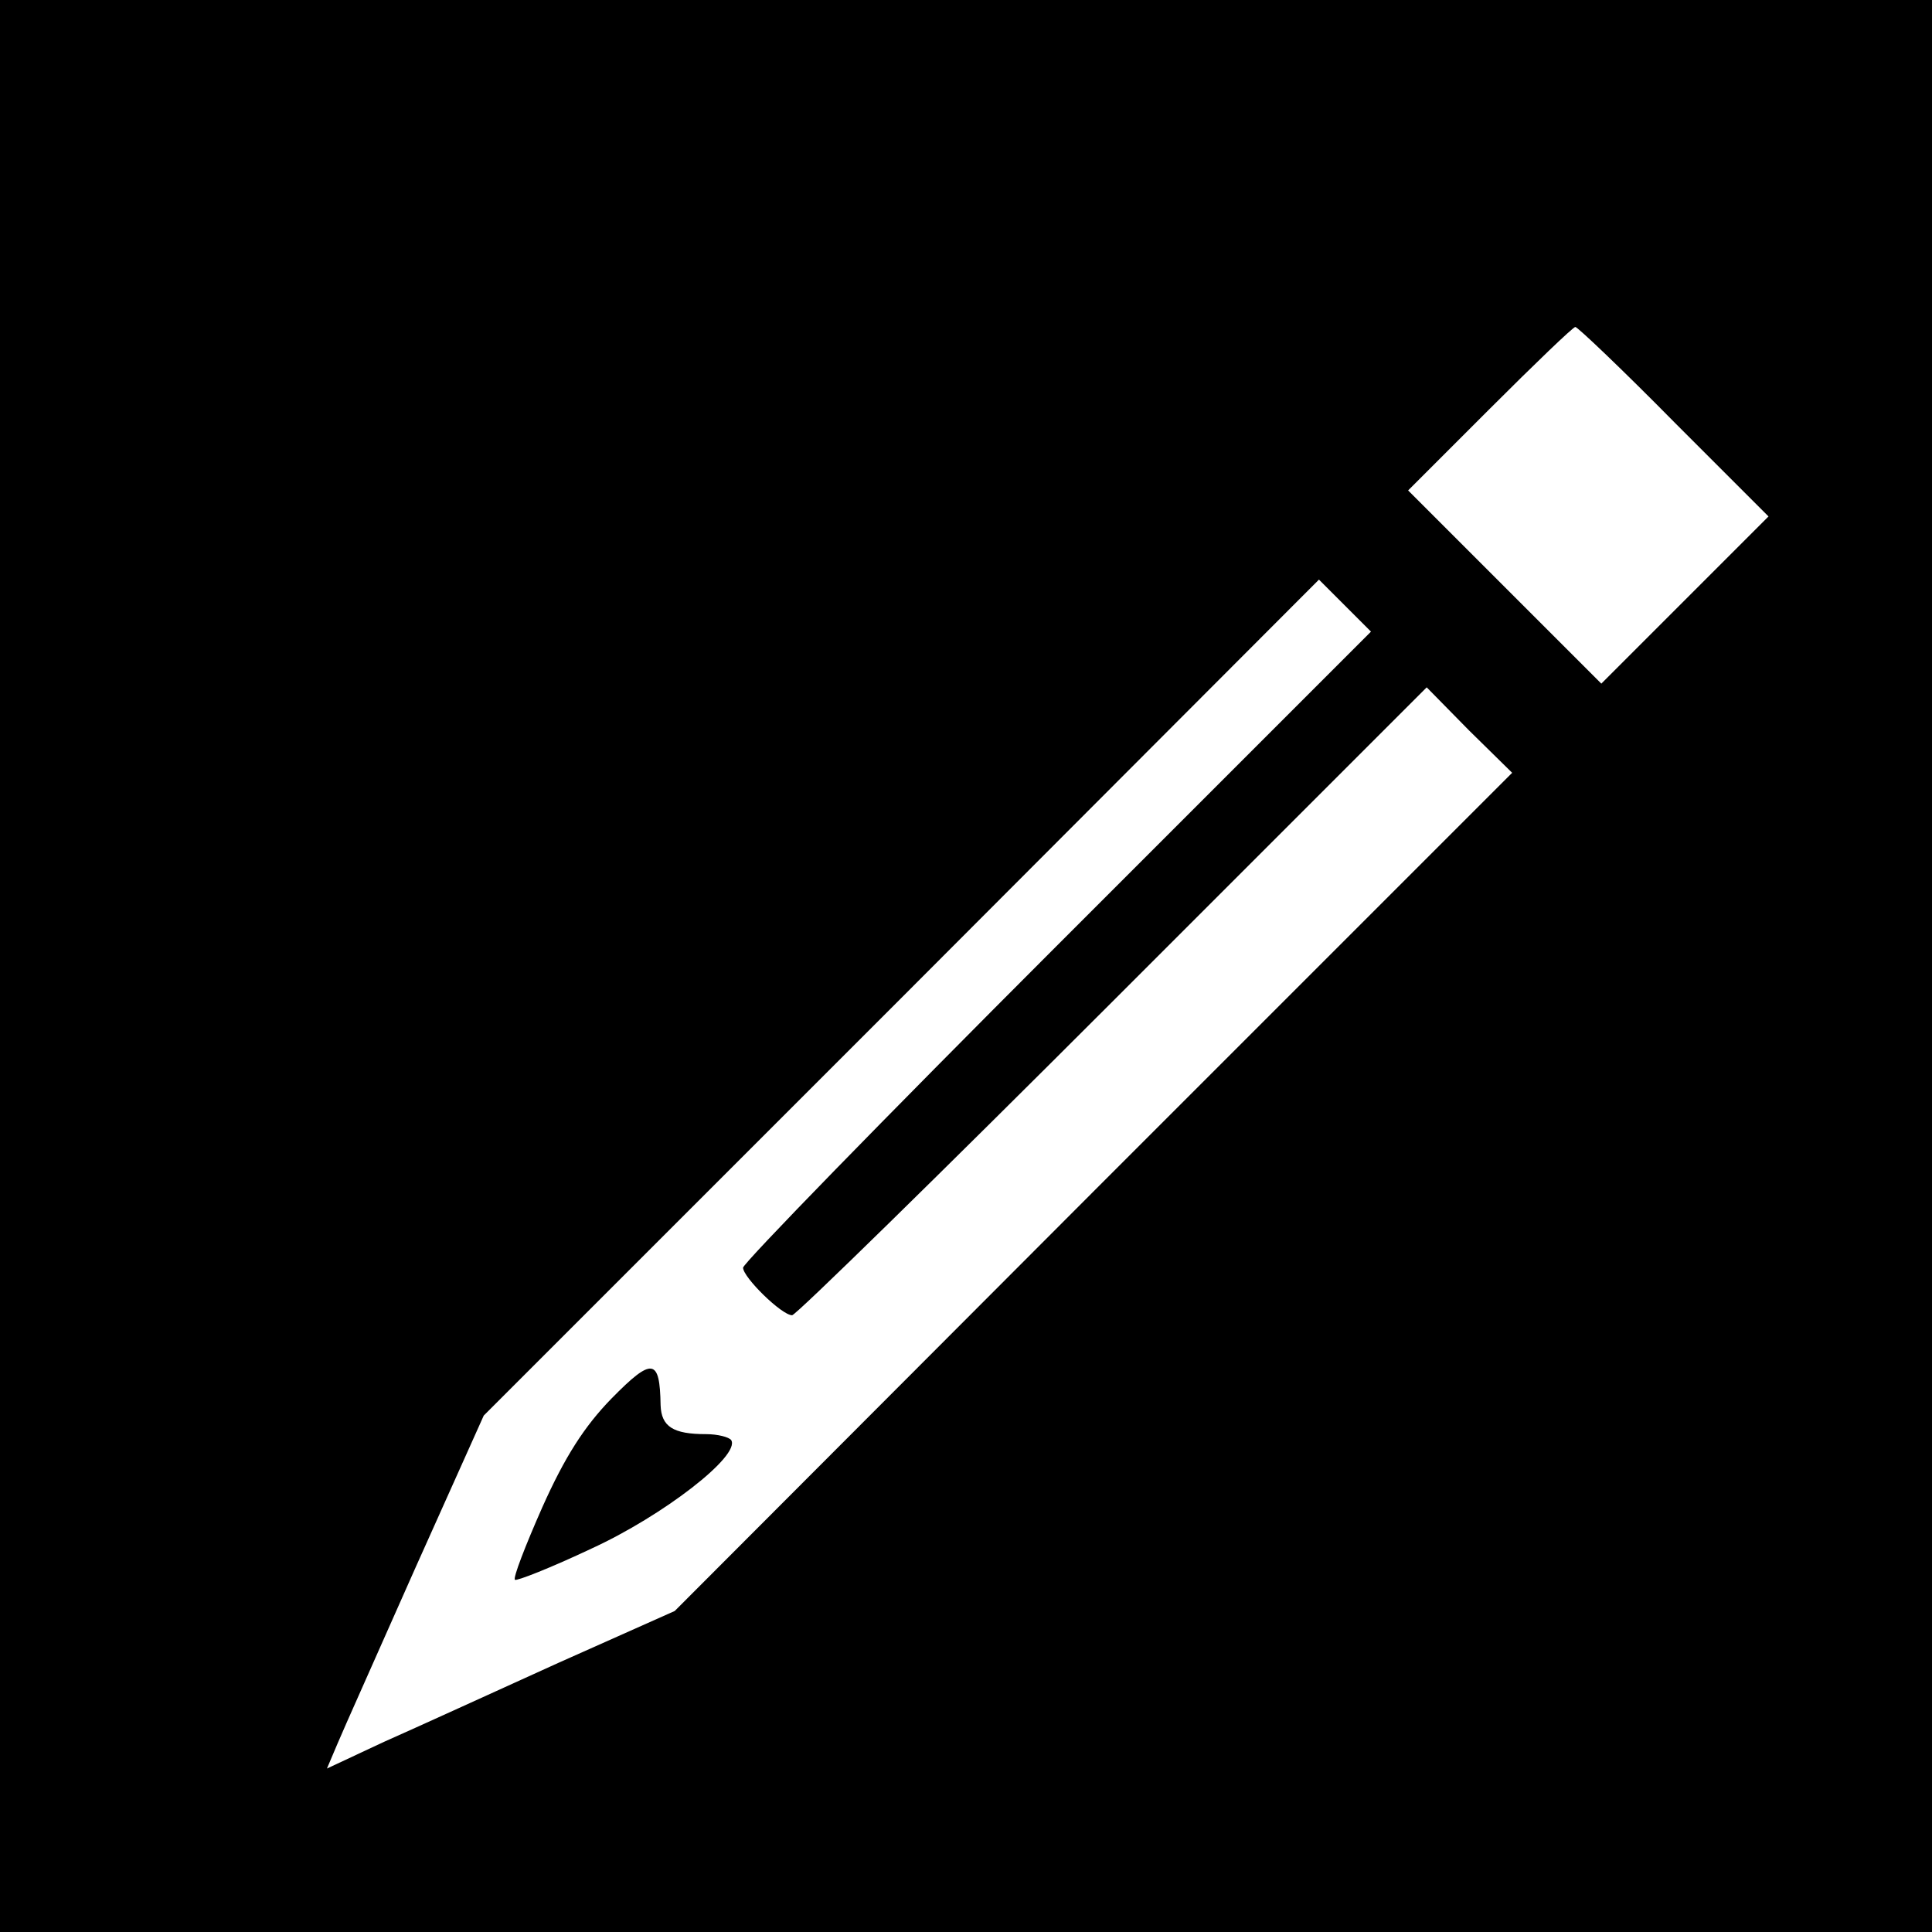
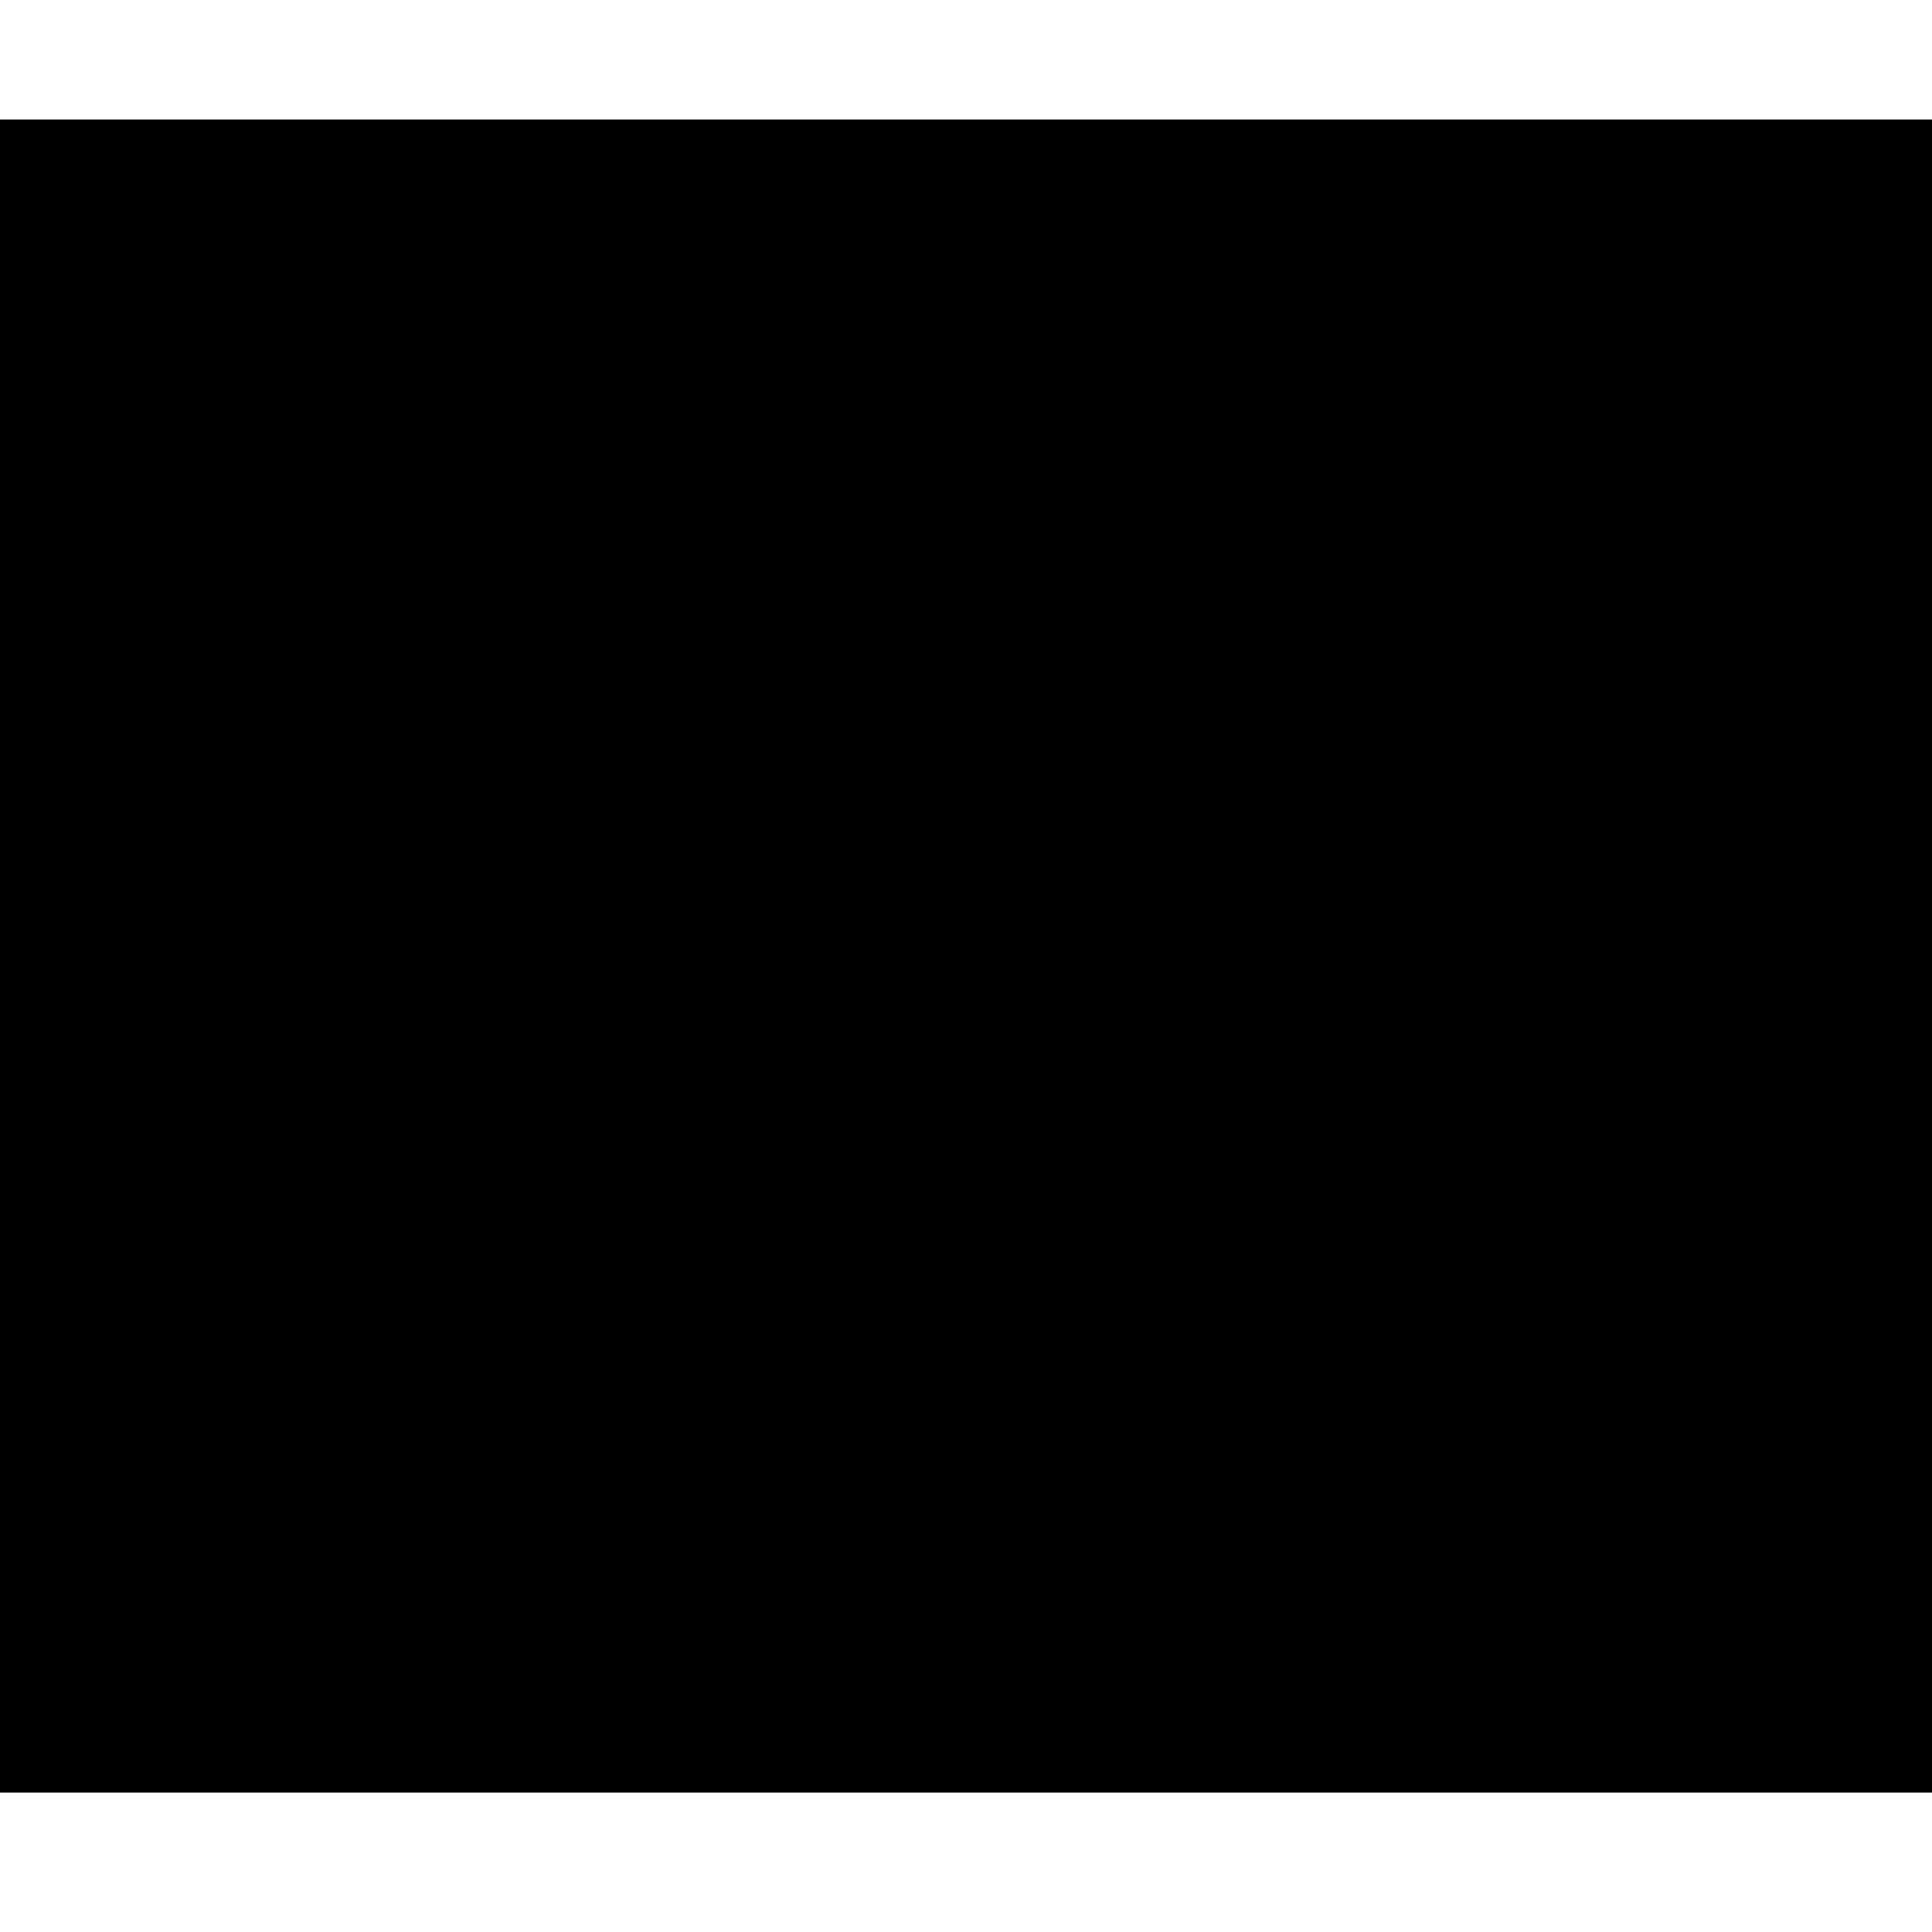
- <svg xmlns="http://www.w3.org/2000/svg" version="1.0" width="260pt" height="260pt" viewBox="0 0 260 260" preserveAspectRatio="xMidYMid meet">
-   <g transform="translate(0,260) scale(0.1,-0.1)" fill="#000000" stroke="none">
-     <path d="M0 1300 l0 -1300 1300 0 1300 0 0 1300 0 1300 -1300 0 -1300 0 0 -1300z m2253 732 l127 -127 -113 -113 -112 -112 -130 130 -130 130 110 110 c60 60 112 110 115 110 3 0 63 -57 133 -128z m-831 -705 c-232 -232 -422 -427 -422 -433 0 -13 52 -64 66 -64 5 0 199 190 431 422 l423 423 57 -58 58 -57 -564 -564 -563 -564 -157 -70 c-86 -39 -191 -87 -234 -106 l-77 -36 14 33 c7 17 55 124 105 237 l92 205 562 562 562 563 35 -35 35 -35 -423 -423z" />
-     <path d="M823 718 c-37 -38 -63 -79 -93 -146 -23 -52 -40 -96 -37 -98 2 -2 48 16 103 42 96 44 201 125 188 146 -3 4 -18 8 -34 8 -44 0 -60 10 -61 39 -1 63 -11 65 -66 9z" />
+ <svg xmlns="http://www.w3.org/2000/svg" version="1.0" width="97pt" height="97pt" viewBox="0 0 97 97" preserveAspectRatio="xMidYMid meet">
+   <g transform="translate(0,97) scale(0.1,-0.1)" fill="#000000" stroke="none">
+     <path d="M0 490 l0 -420 485 0 485 0 0 420 0 420 -485 0 -485 0 0 -420z" />
  </g>
</svg>
